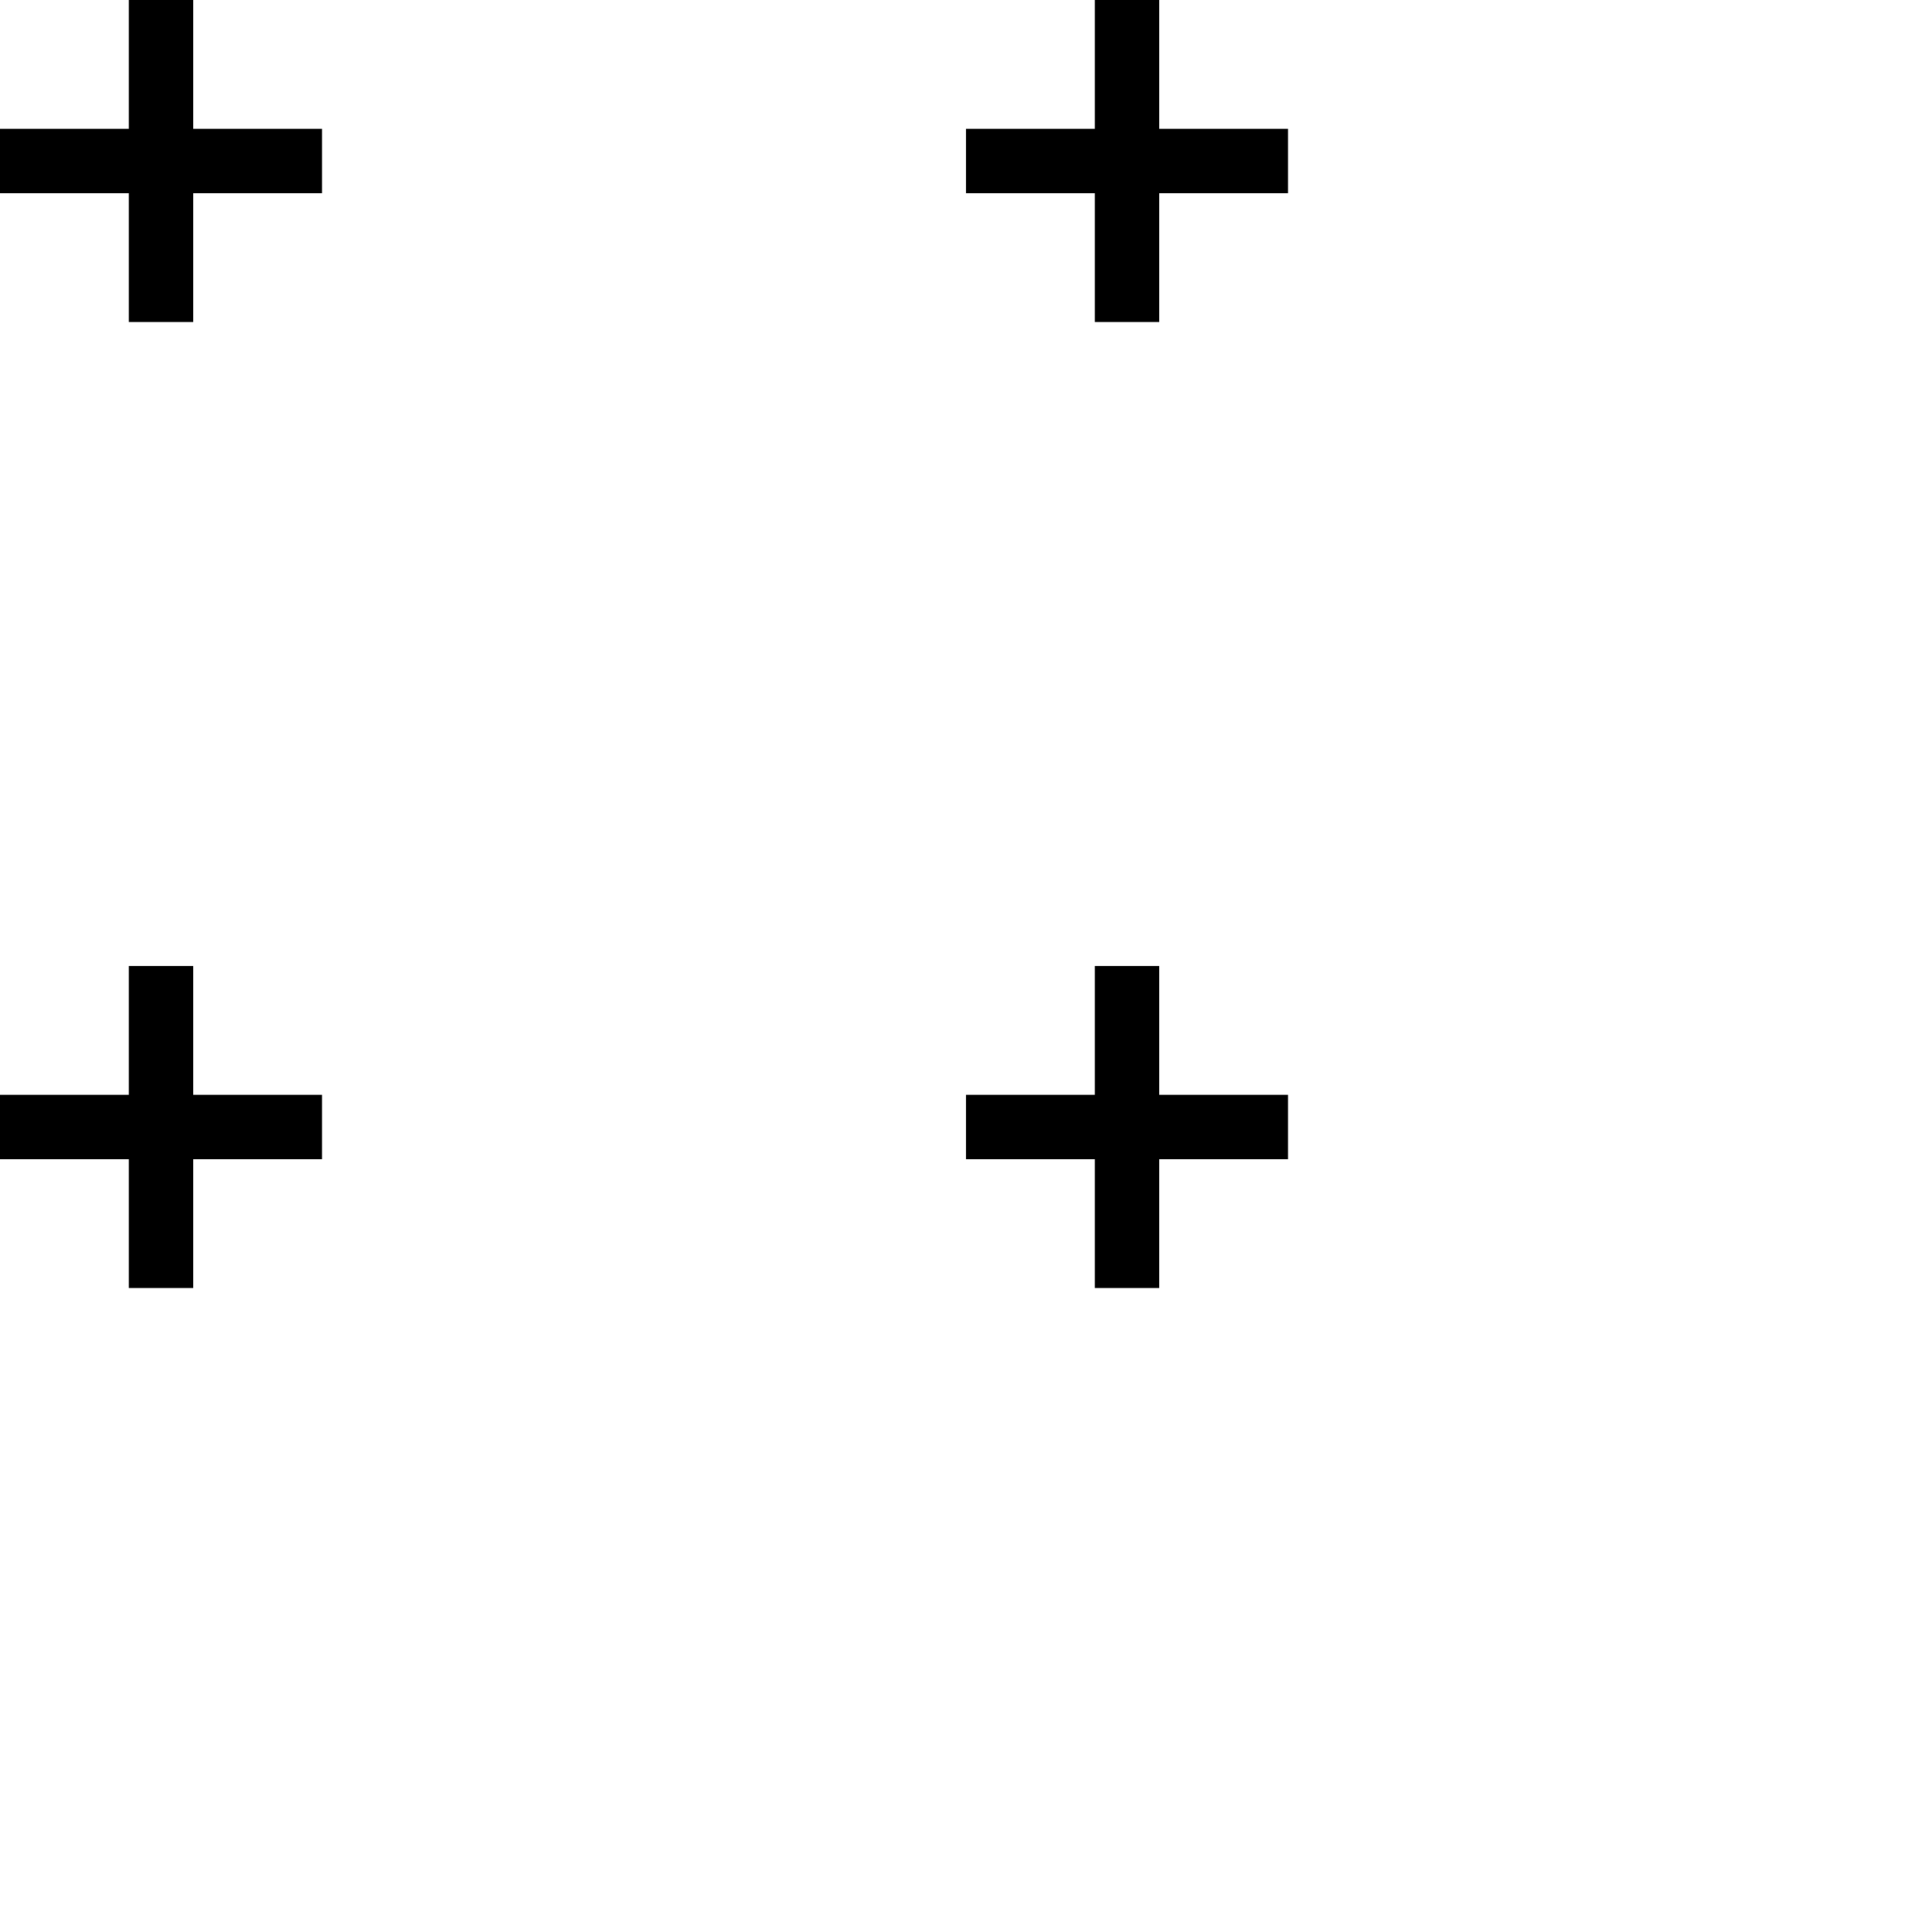
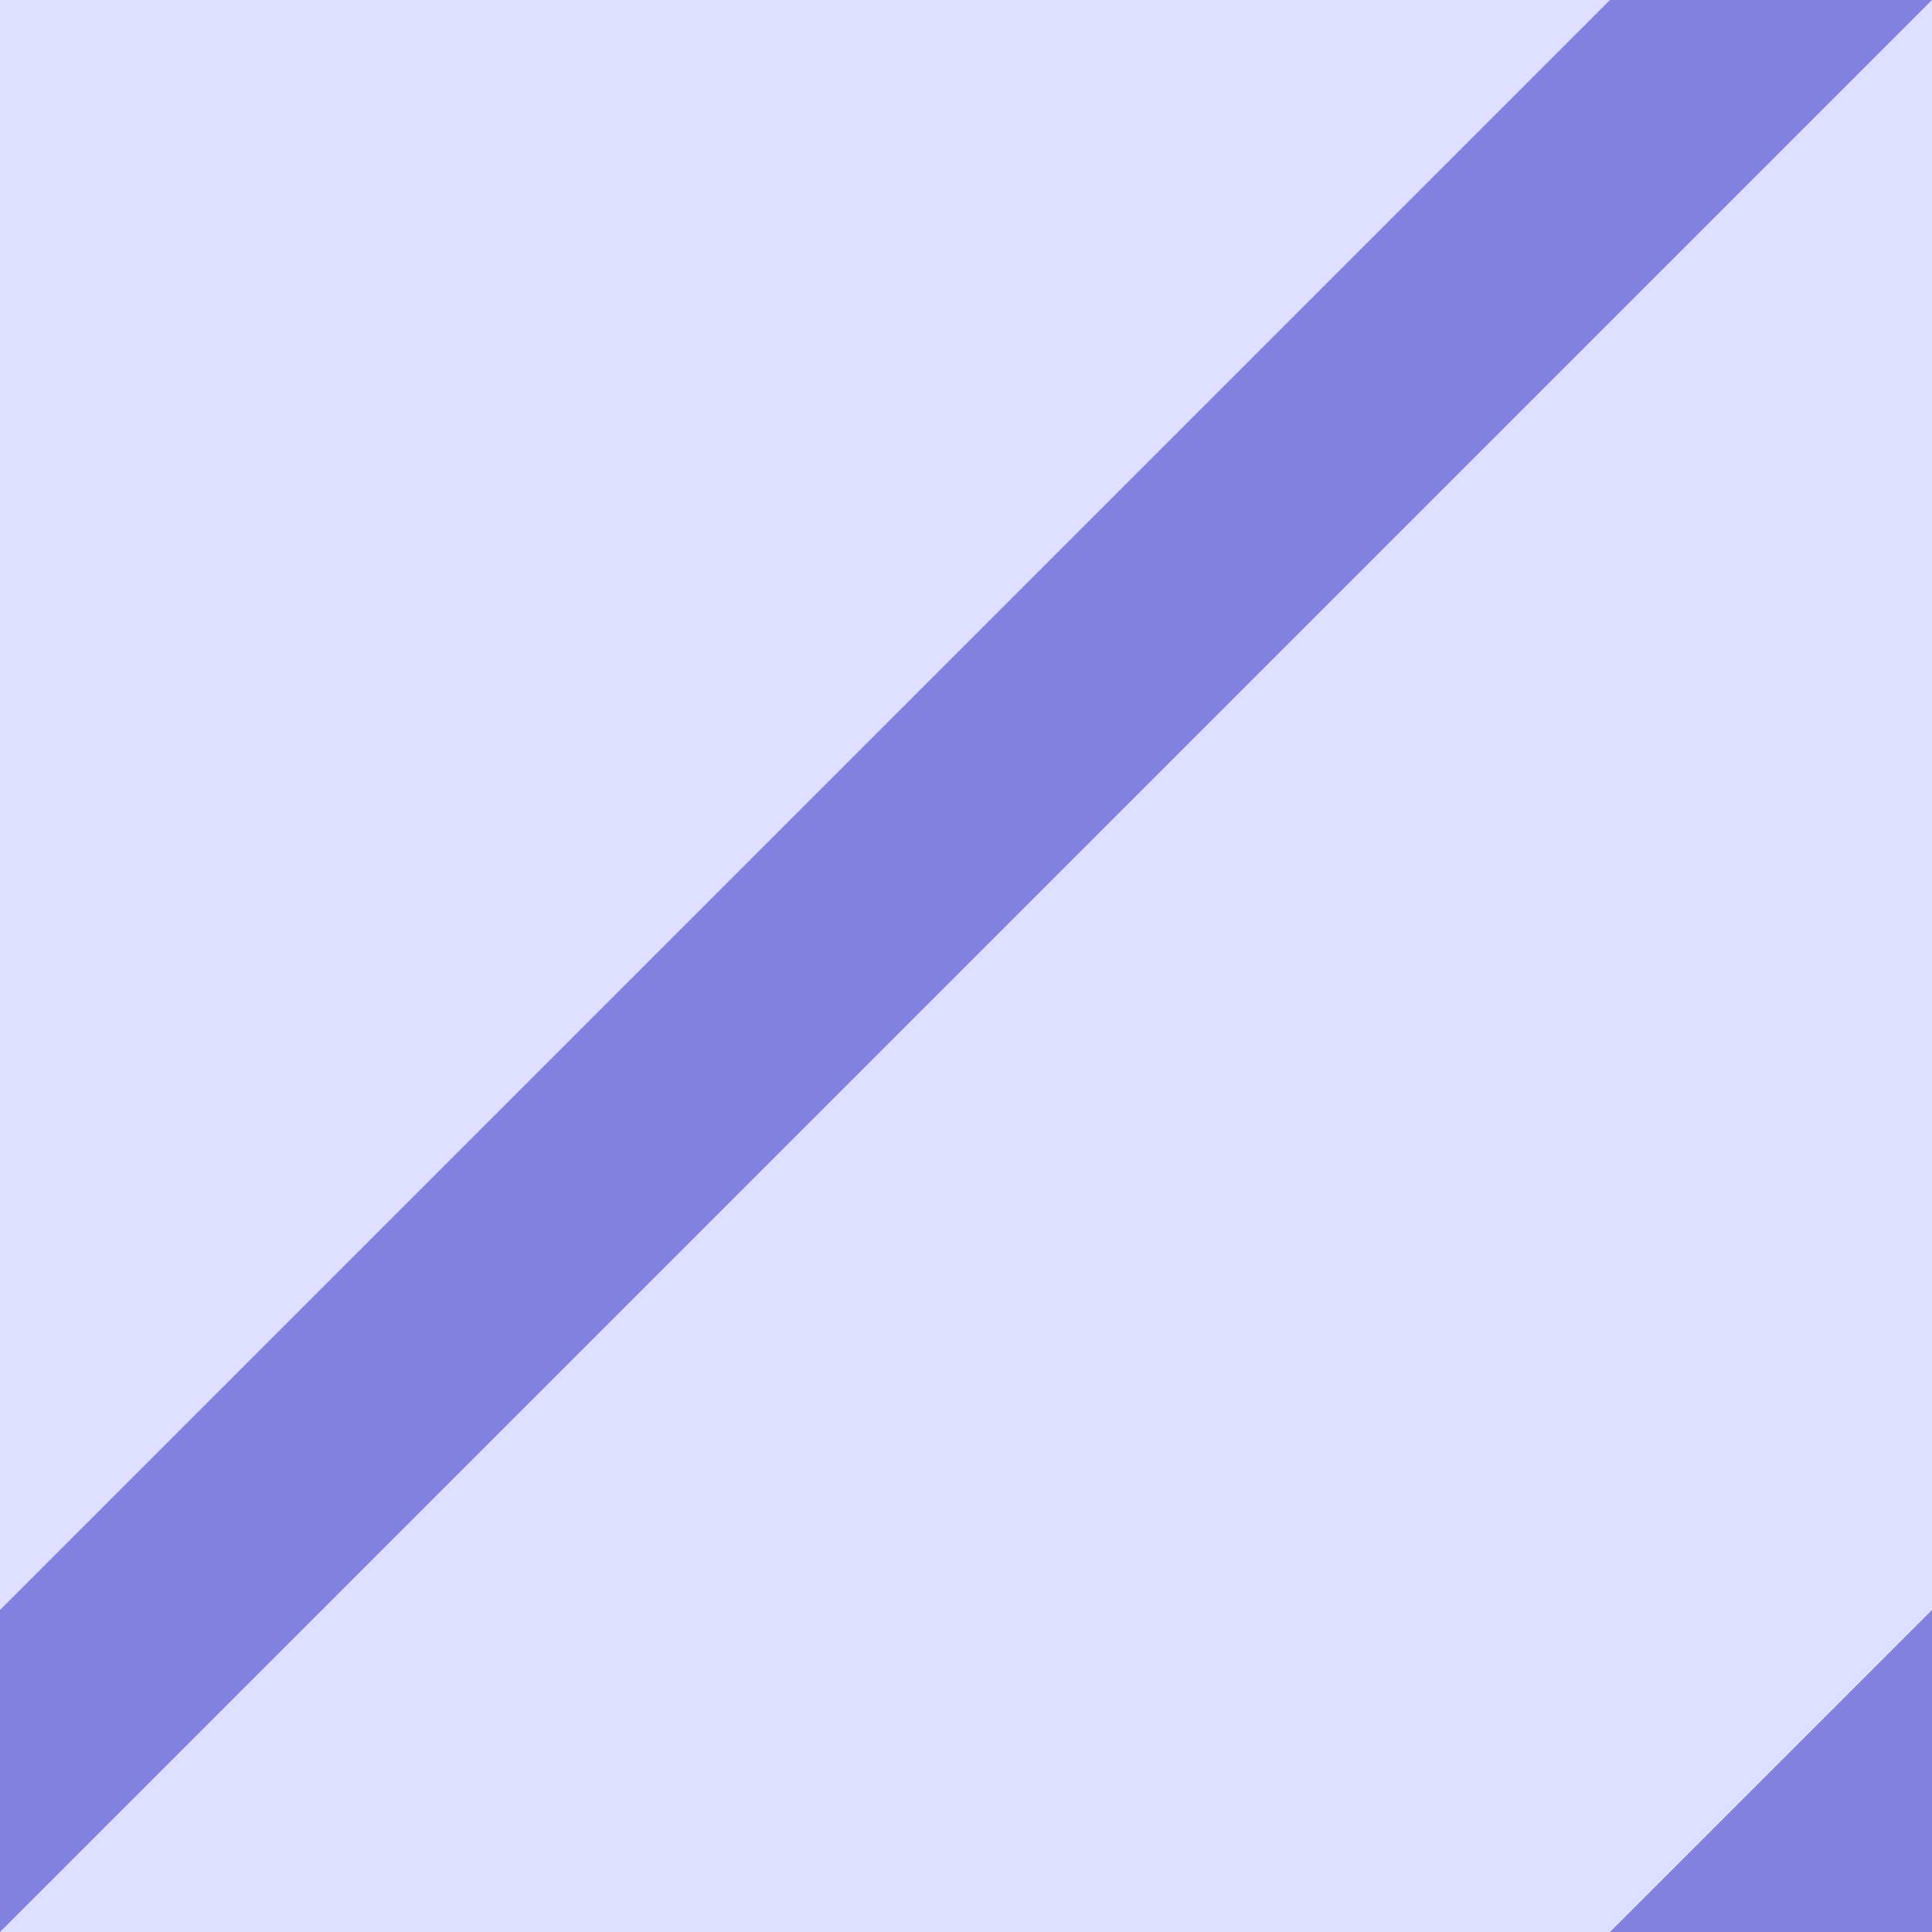
- <svg xmlns="http://www.w3.org/2000/svg" width="60" height="60" viewBox="0 0 60 60">
-   <g fill="none" fill-rule="evenodd">
-     <g fill="#000">
-       <path d="M36 34v-4h-2v4h-4v2h4v4h2v-4h4v-2h-4zm0-30V0h-2v4h-4v2h4v4h2V6h4V4h-4zM6 34v-4H4v4H0v2h4v4h2v-4h4v-2H6zM6 4V0H4v4H0v2h4v4h2V6h4V4H6z" />
+ <svg xmlns="http://www.w3.org/2000/svg" width="6px" height="6px" viewBox="0 0 6 6" version="1.1">
+   <defs />
+   <g id="Page-1" stroke="none" stroke-width="1" fill="none" fill-rule="evenodd">
+     <g id="Artboard-3-Copy-2" fill="#dfdfff">
+       <polygon id="Rectangle-9" points="0 0 6 0 6 6 0 6" />
+     </g>
+     <g id="Artboard-3-Copy-2" fill="#8181df">
+       <polygon id="Rectangle-9" points="5 0 6 0 0 6 0 5" />
+       <polygon id="Rectangle-9-Copy" points="6 5 6 6 5 6" />
    </g>
  </g>
</svg>
